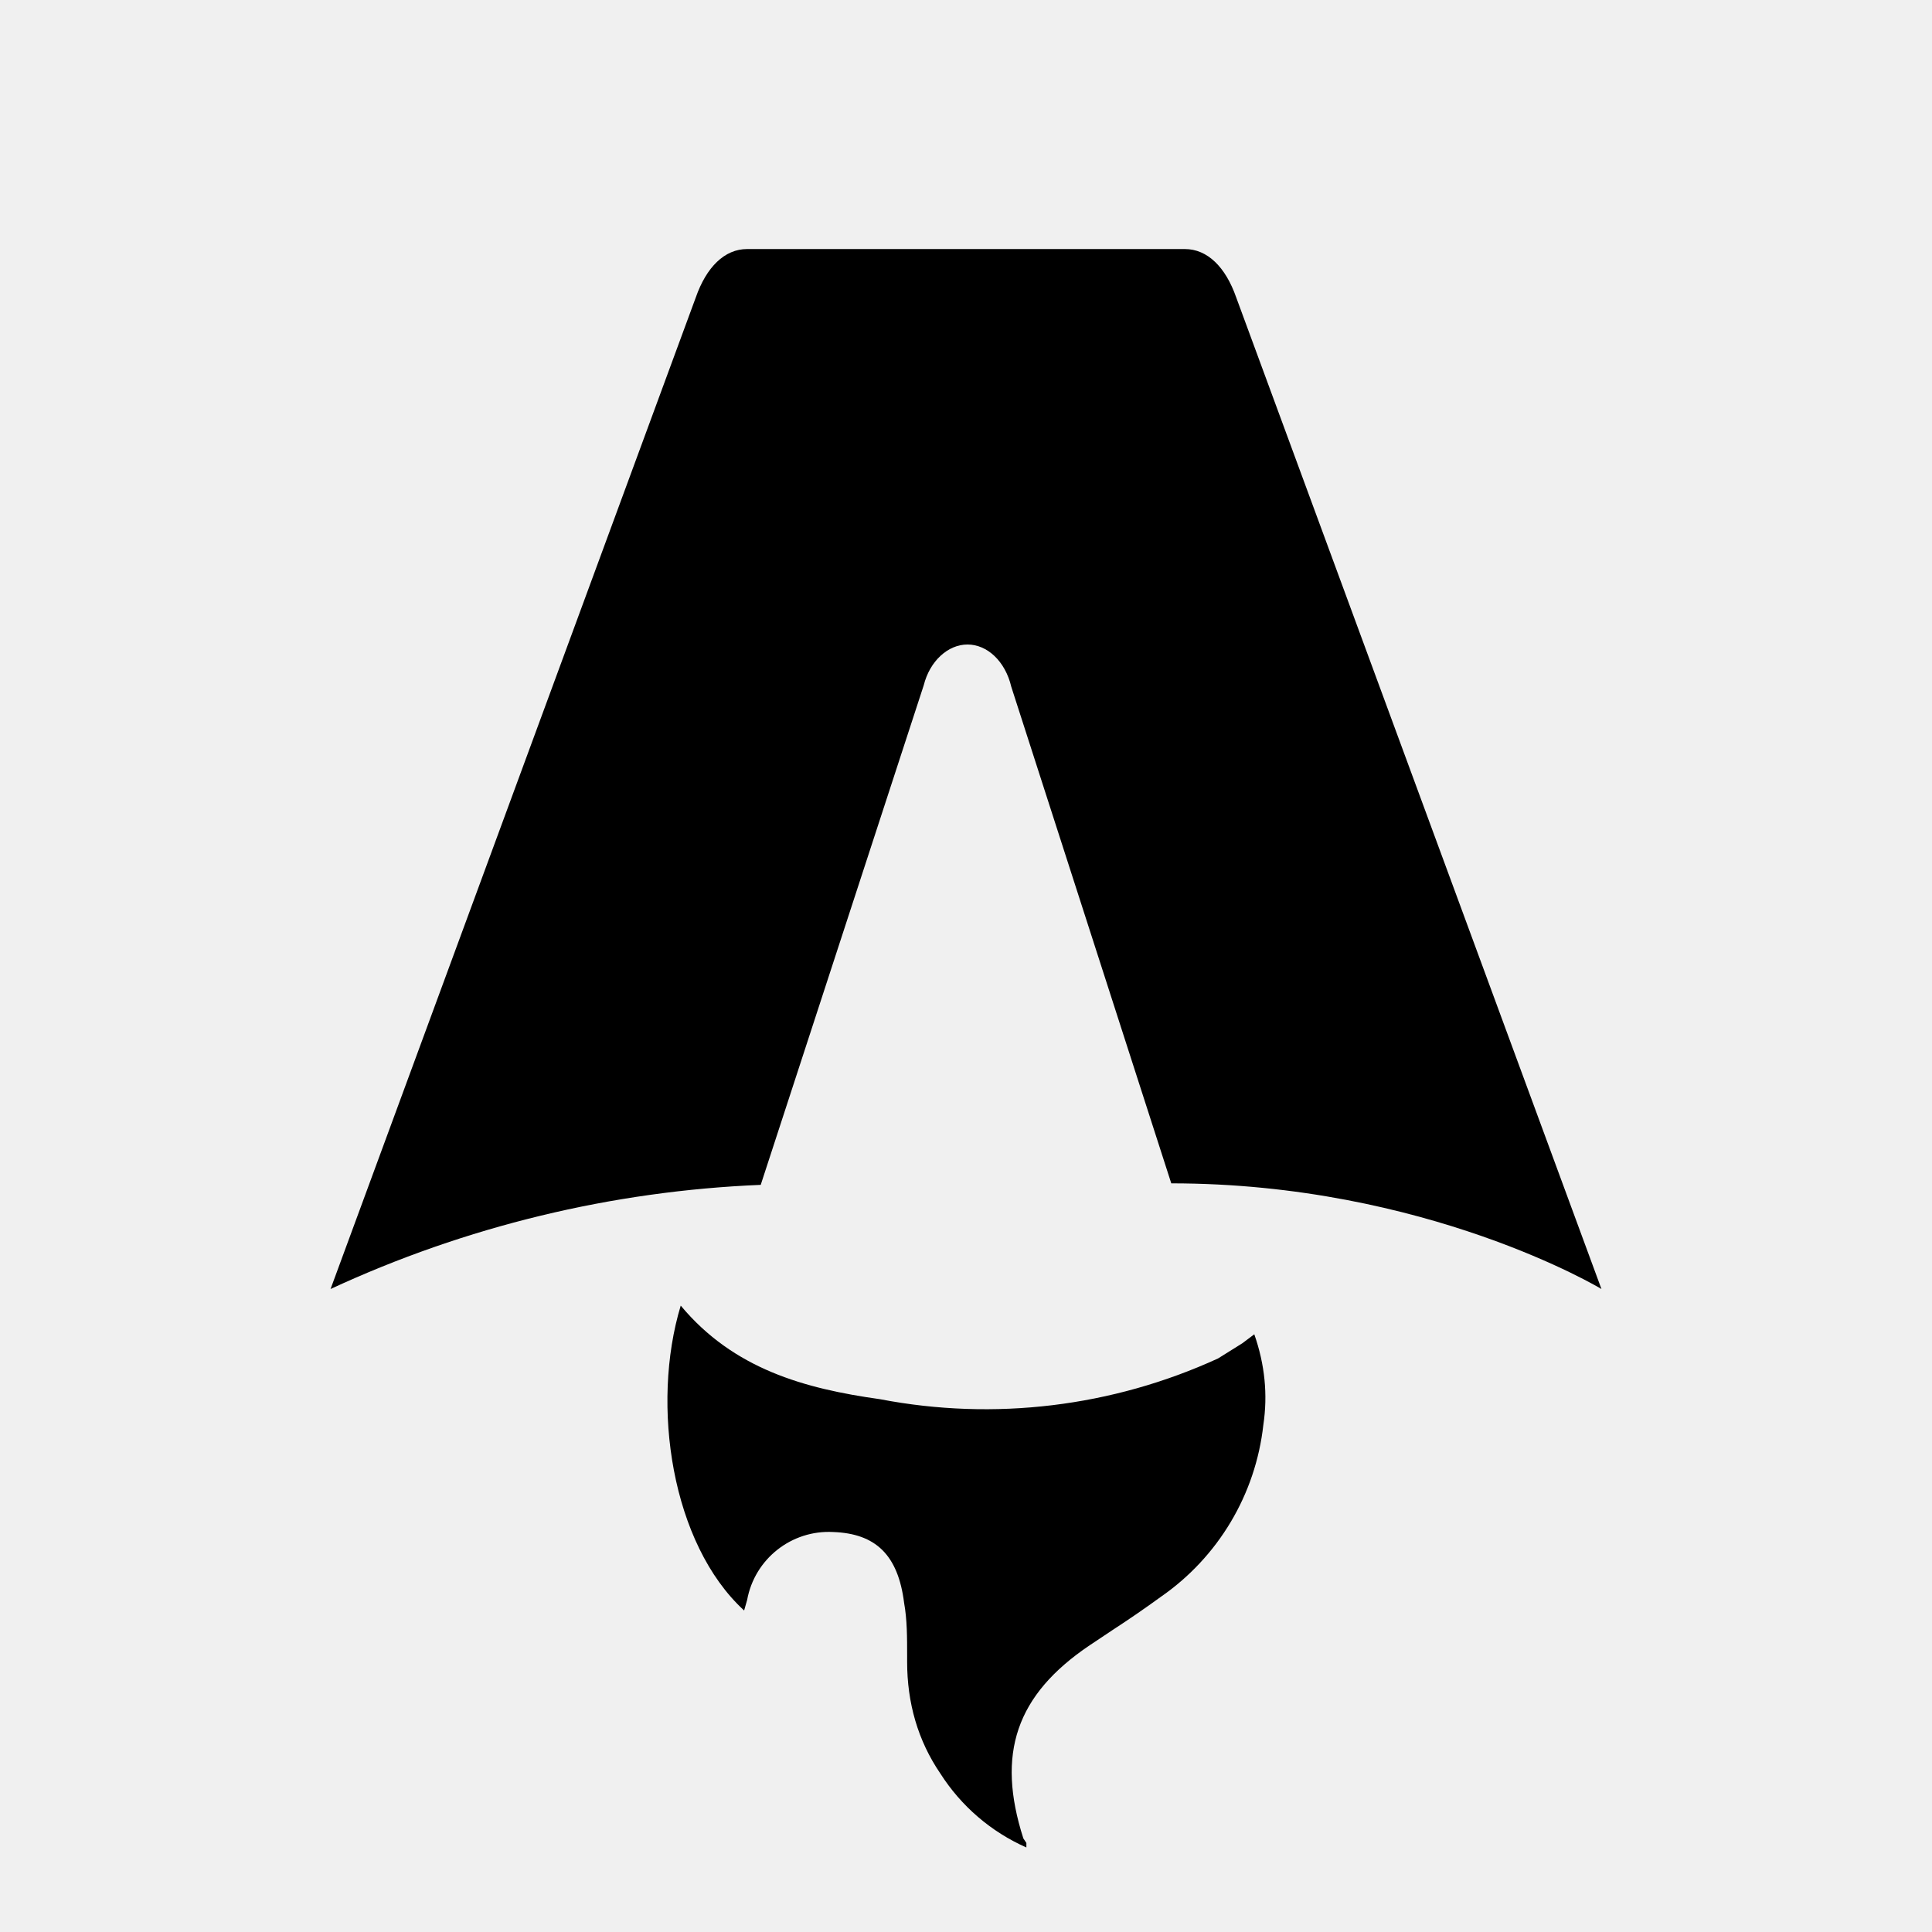
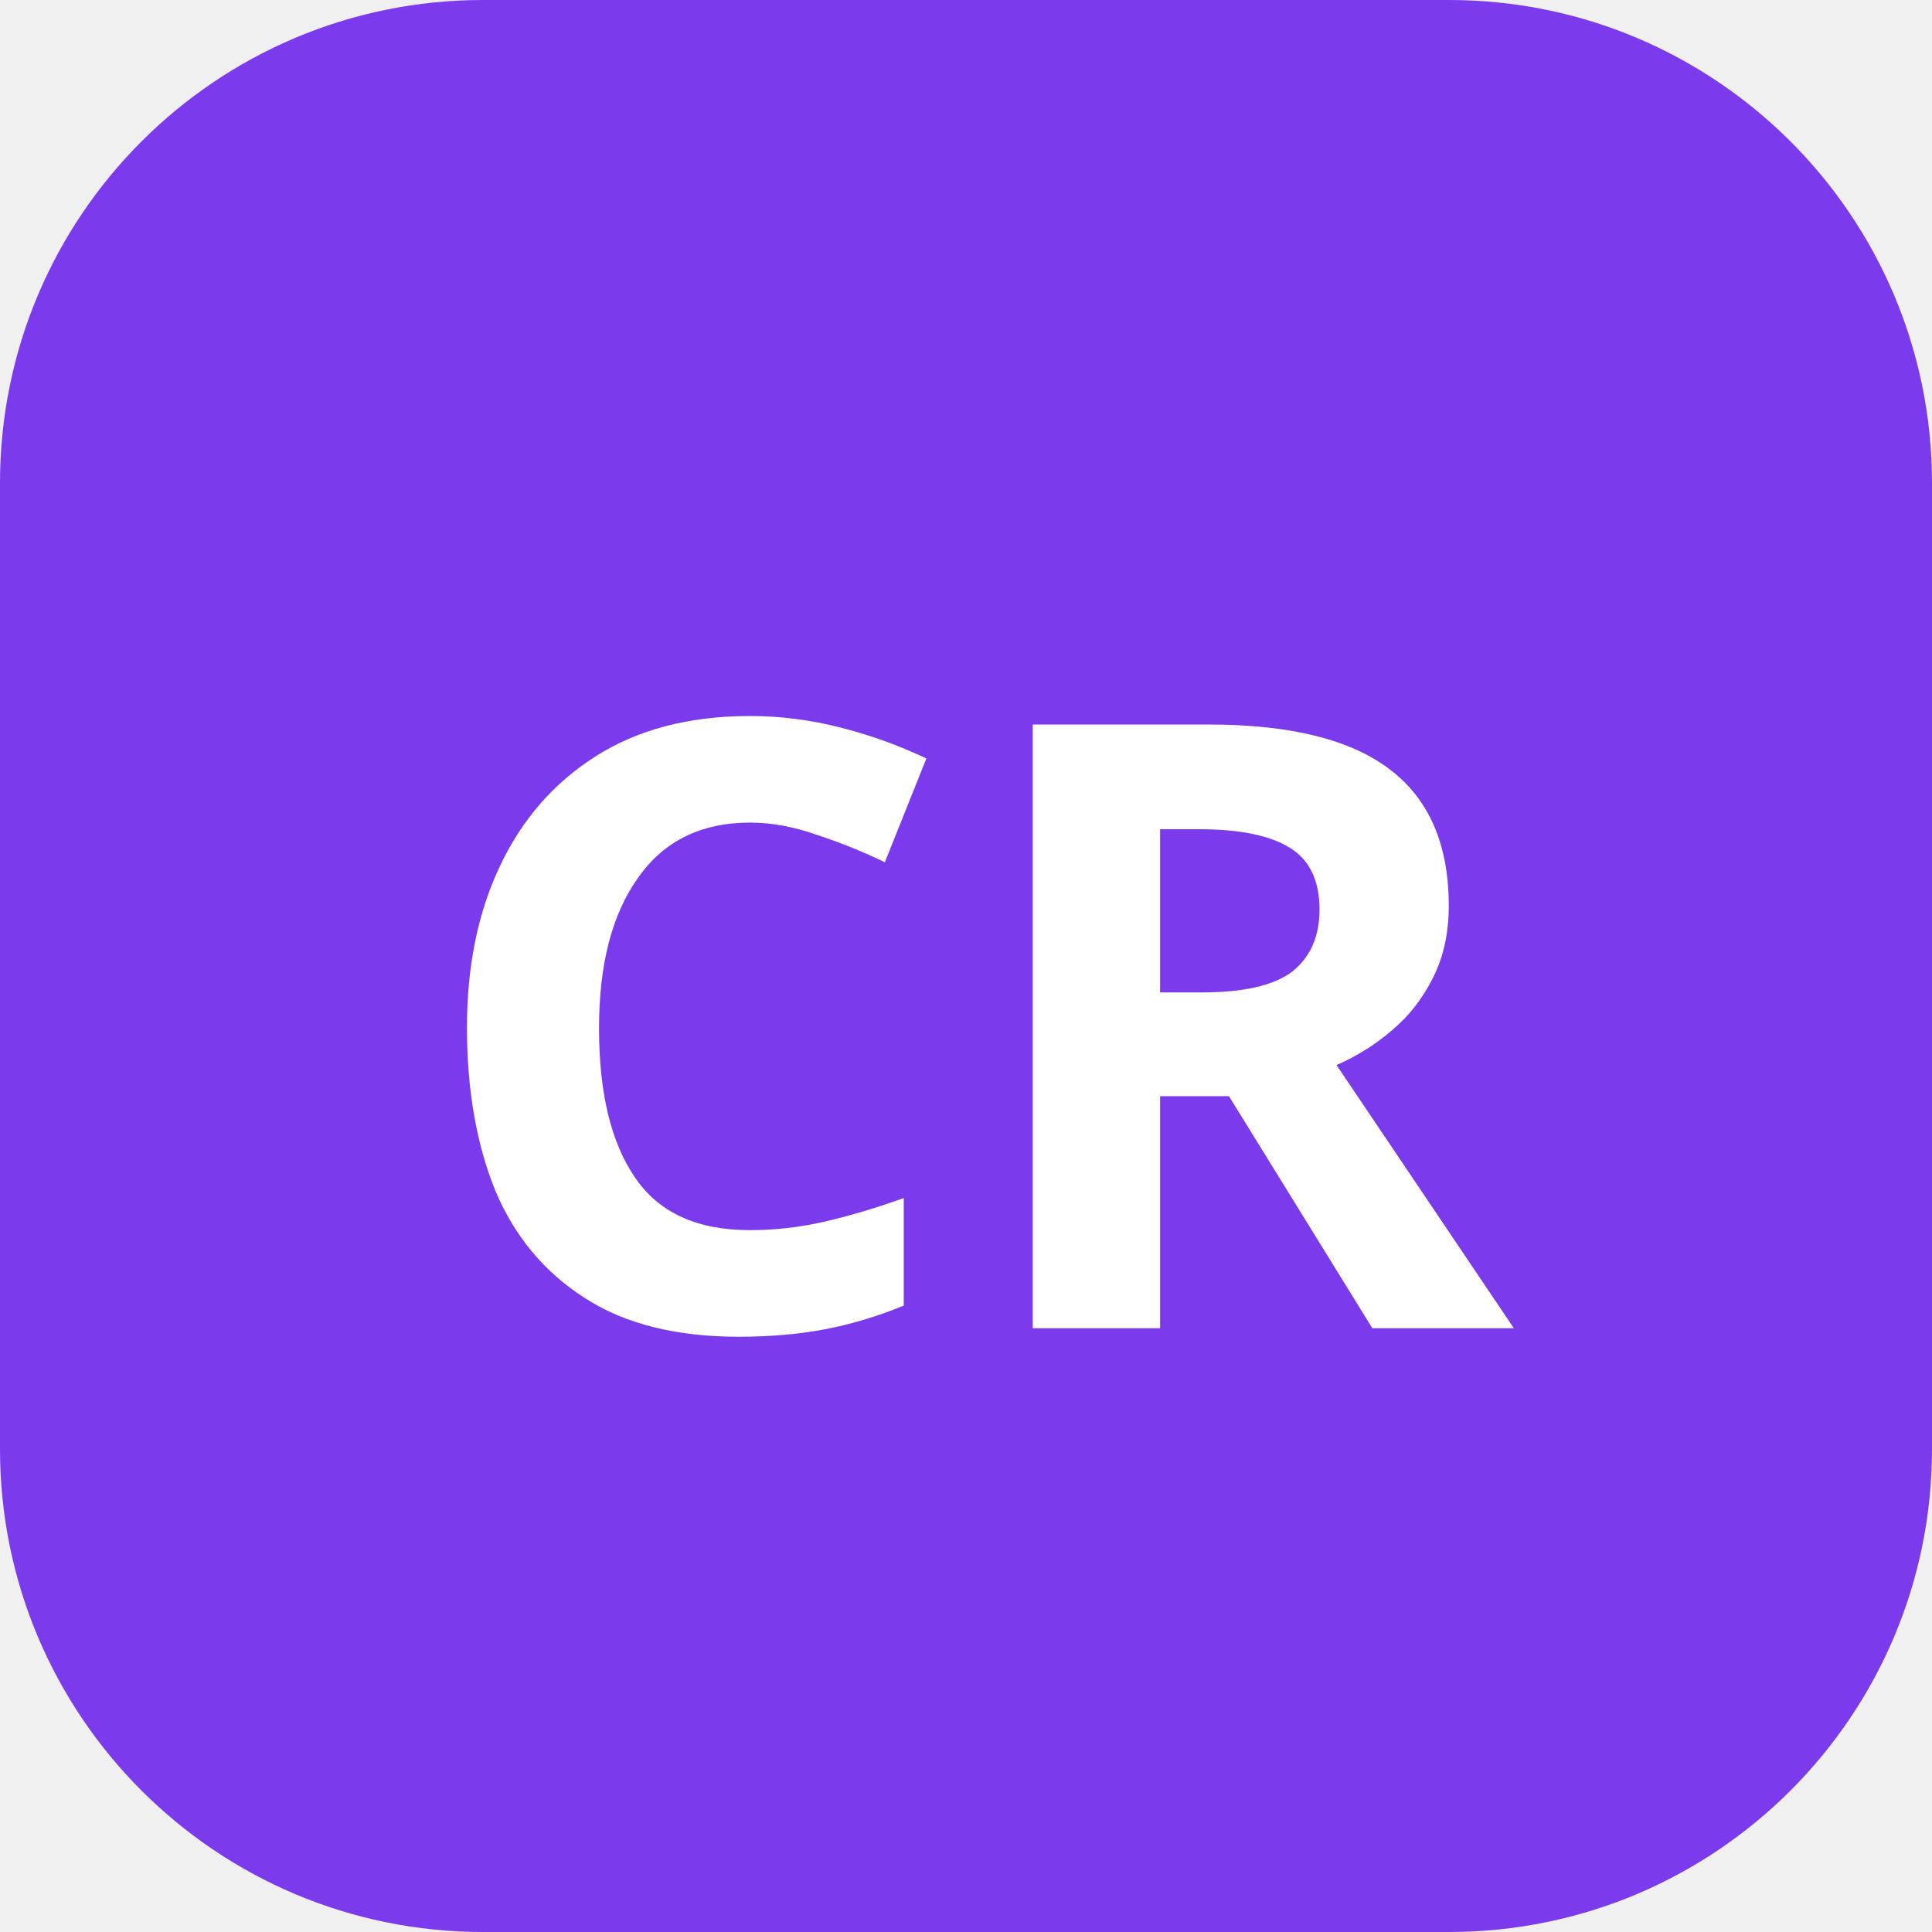
- <svg xmlns="http://www.w3.org/2000/svg" fill="none" viewBox="0 0 128 128">
-   <path d="M50.4 78.5a75.1 75.1 0 0 0-28.5 6.9l24.2-65.7c.7-2 1.9-3.2 3.4-3.2h29c1.5 0 2.7 1.2 3.4 3.2l24.2 65.7s-11.6-7-28.5-7L67 45.5c-.4-1.7-1.6-2.8-2.9-2.8-1.3 0-2.5 1.1-2.9 2.7L50.4 78.5Zm-1.1 28.2Zm-4.2-20.2c-2 6.6-.6 15.8 4.2 20.2a17.5 17.5 0 0 1 .2-.7 5.5 5.5 0 0 1 5.7-4.5c2.8.1 4.3 1.5 4.7 4.7.2 1.1.2 2.3.2 3.5v.4c0 2.7.7 5.2 2.2 7.4a13 13 0 0 0 5.7 4.9v-.3l-.2-.3c-1.8-5.6-.5-9.5 4.4-12.8l1.5-1a73 73 0 0 0 3.2-2.2 16 16 0 0 0 6.8-11.4c.3-2 .1-4-.6-6l-.8.6-1.6 1a37 37 0 0 1-22.4 2.7c-5-.7-9.7-2-13.2-6.2Z" />
-   <style>
-         path { fill: #000; }
-         @media (prefers-color-scheme: dark) {
-             path { fill: #FFF; }
-         }
-     </style>
+ <svg xmlns="http://www.w3.org/2000/svg" viewBox="0 0 32 32" fill="none">
+   <rect width="32" height="32" rx="8" fill="#7c3aed" />
+   <text x="16" y="22" font-family="system-ui, sans-serif" font-size="14" font-weight="700" fill="white" text-anchor="middle">CR</text>
</svg>
